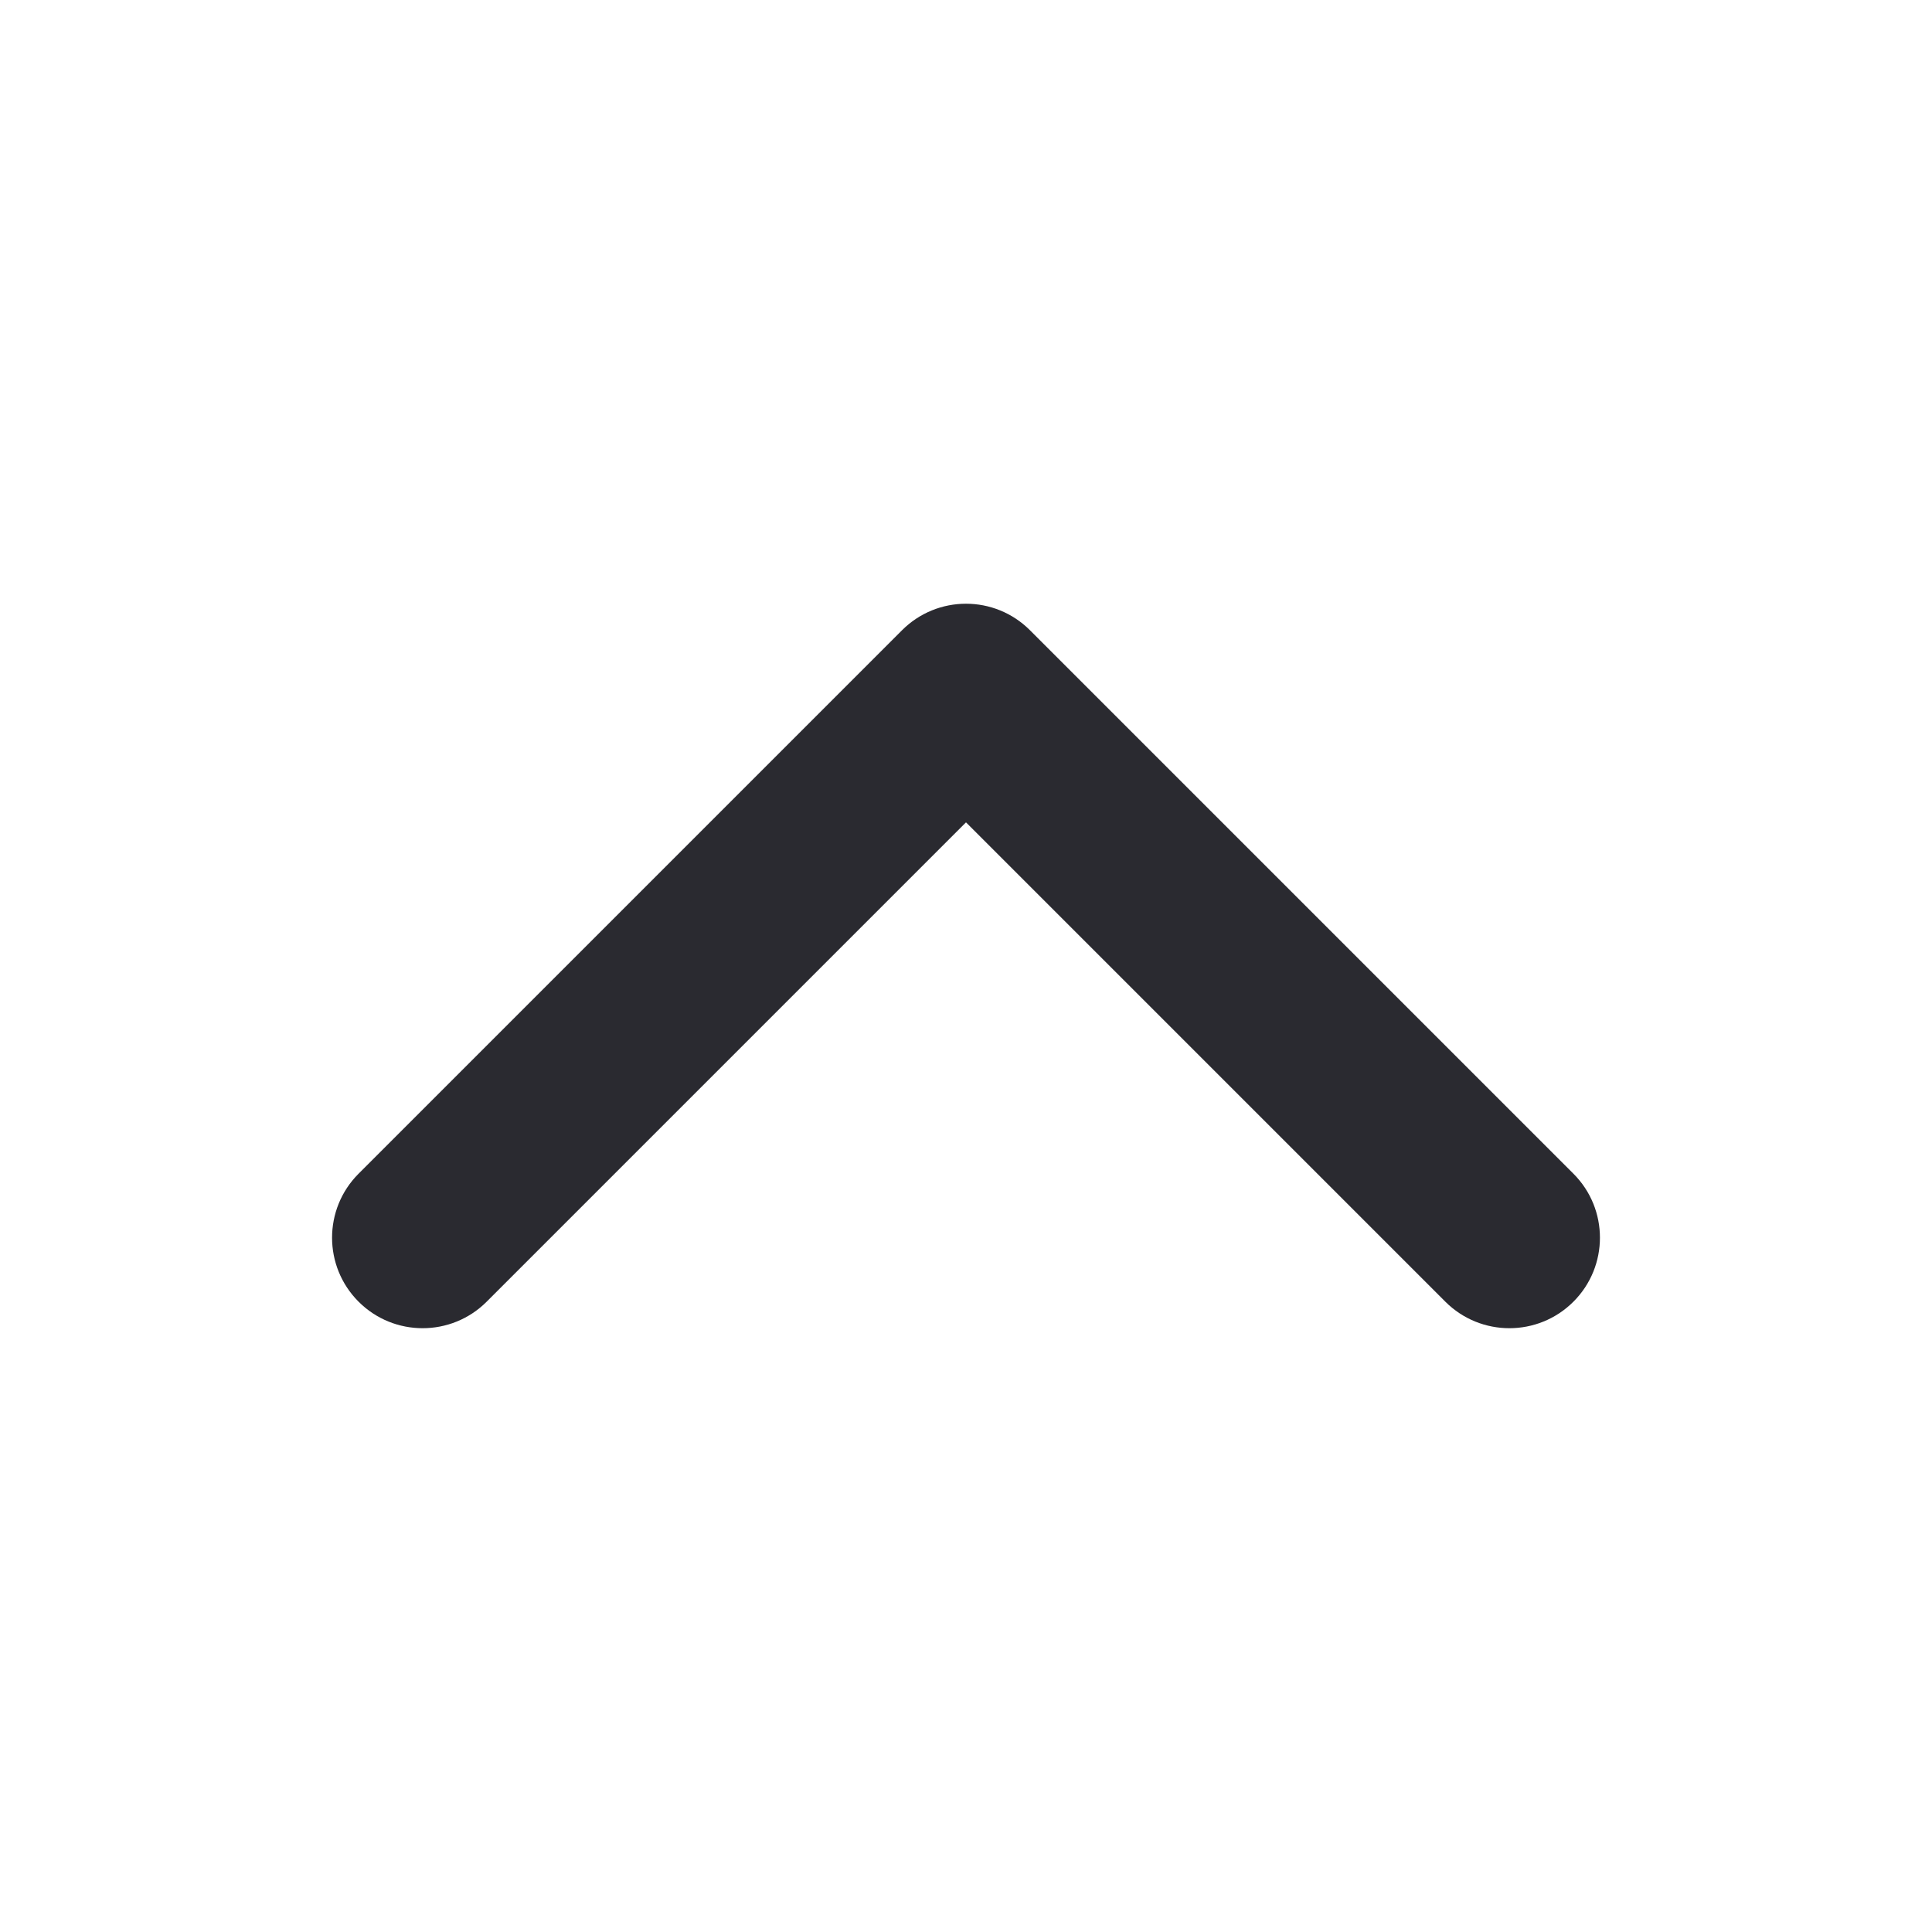
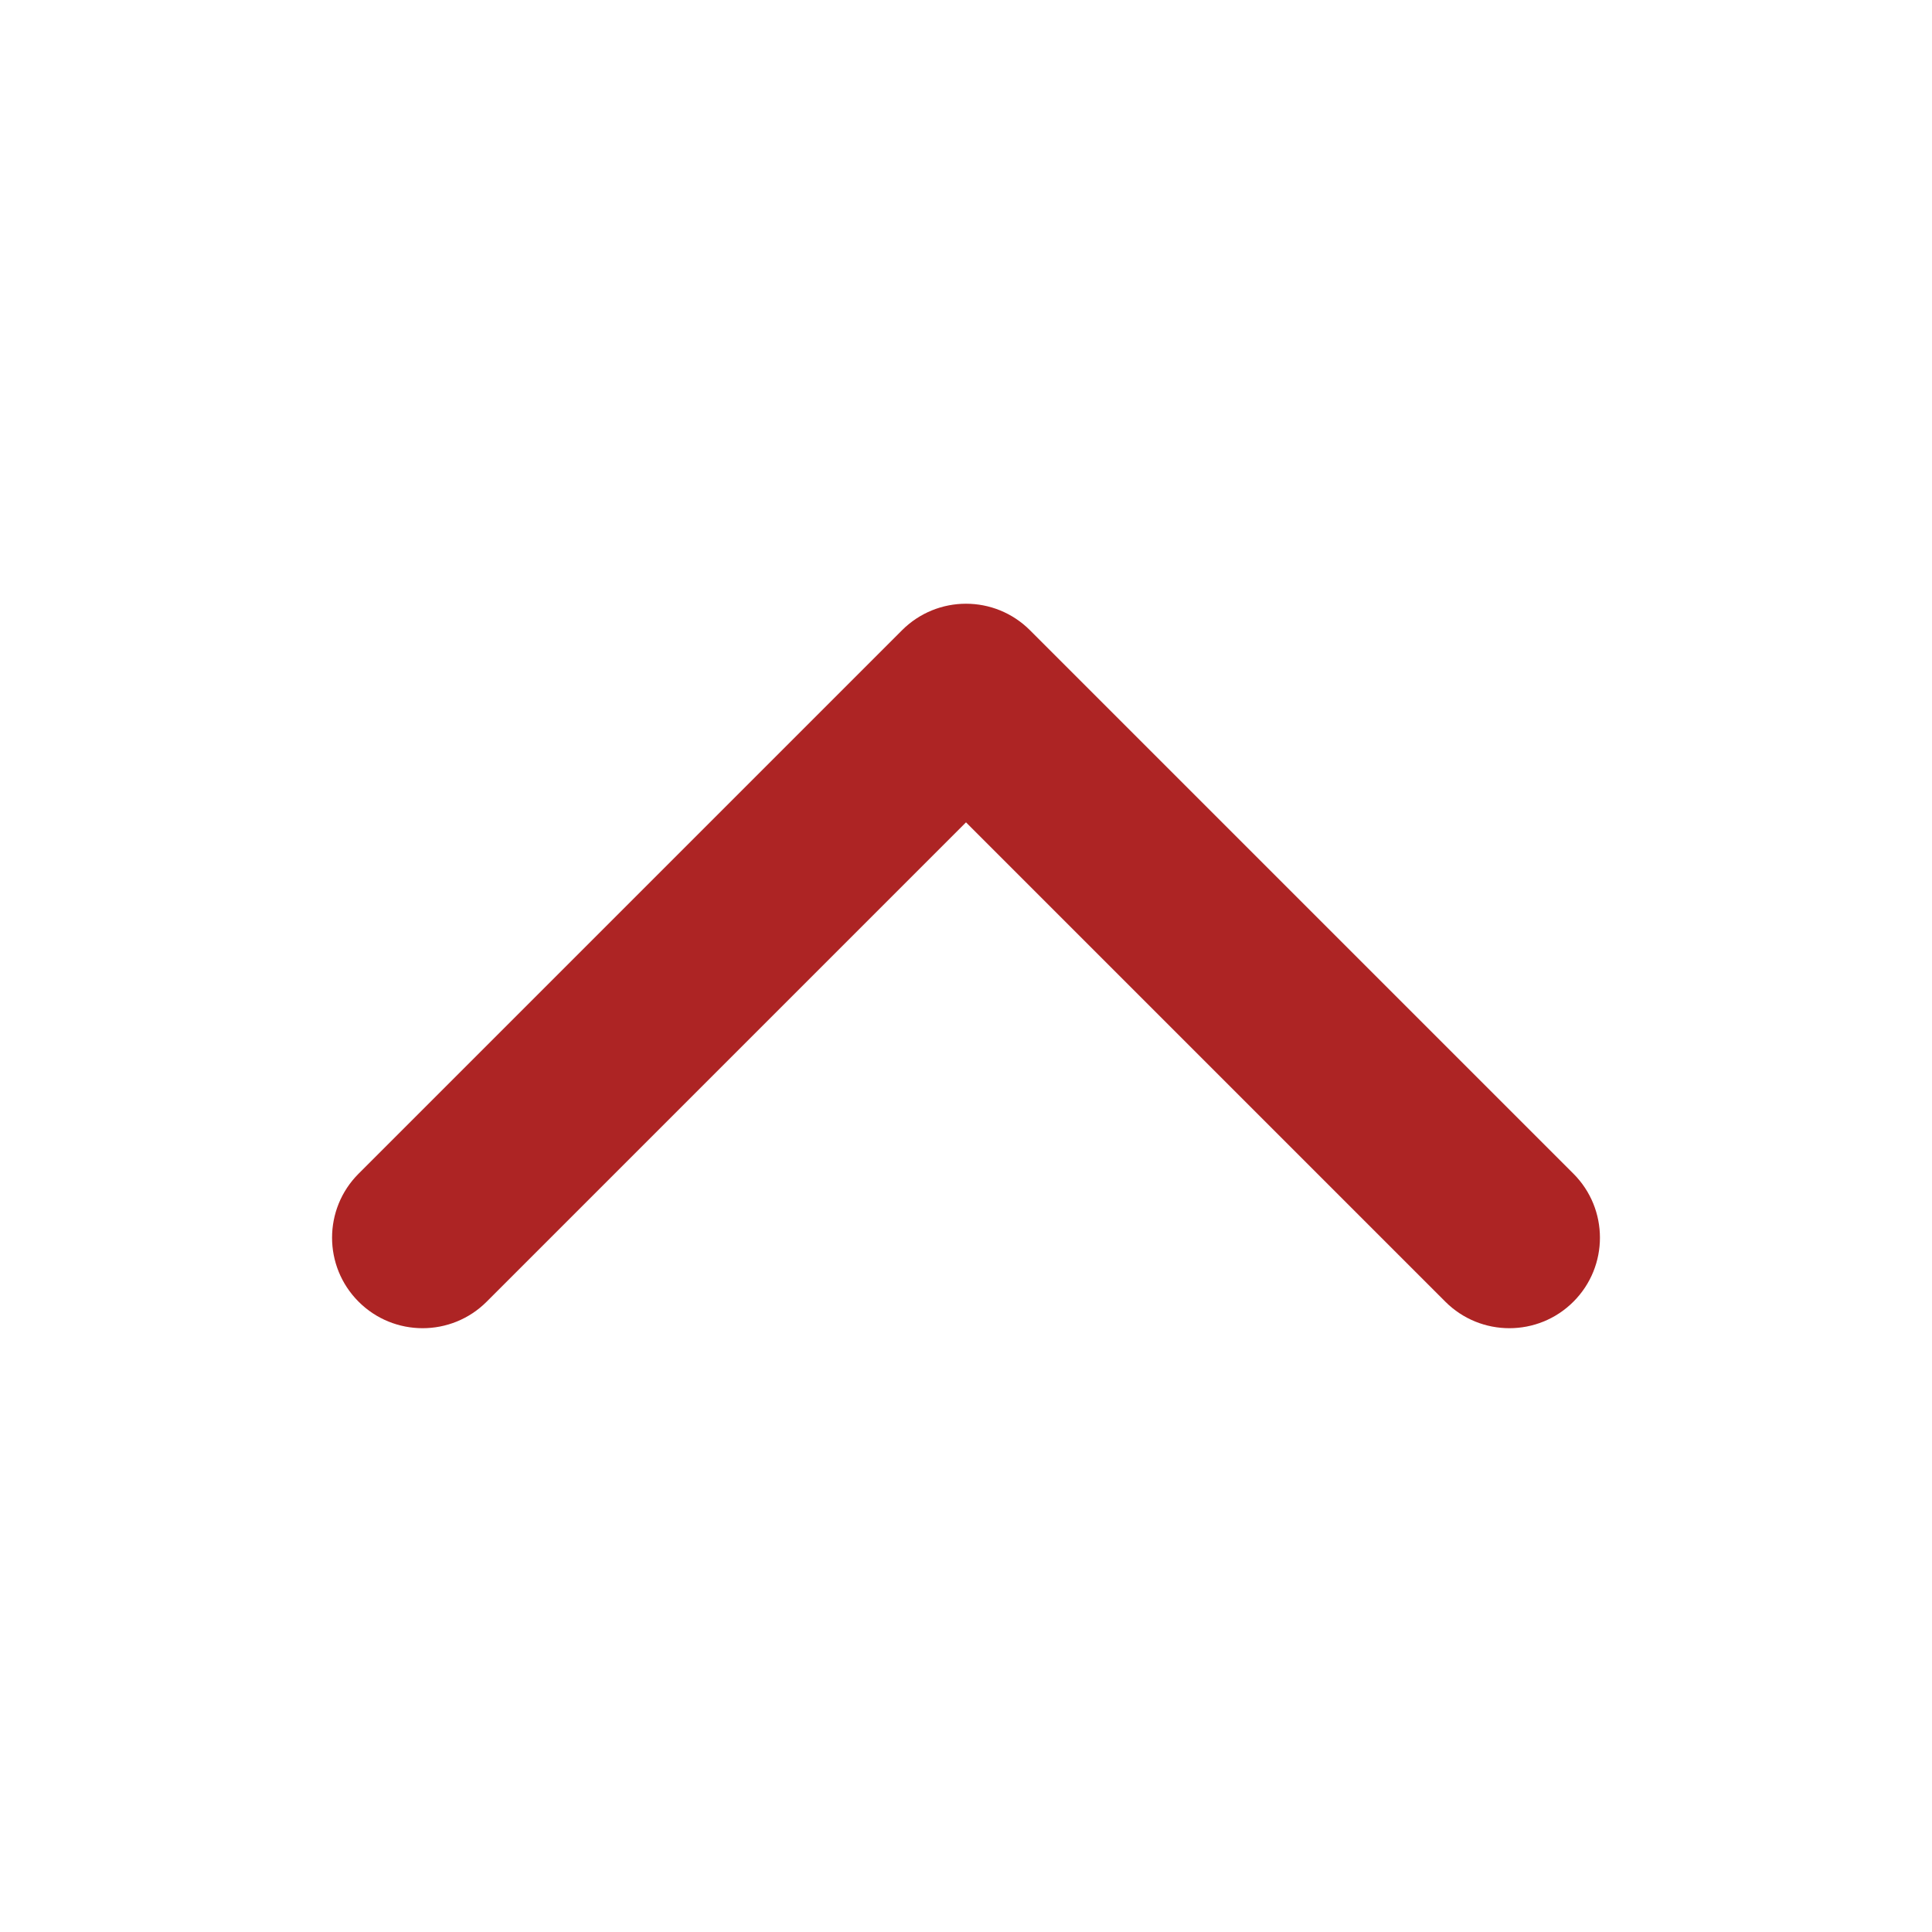
<svg xmlns="http://www.w3.org/2000/svg" width="20" height="20" viewBox="0 0 20 20" fill="none">
-   <path fill-rule="evenodd" clip-rule="evenodd" d="M3.712 13.475C4.078 13.841 4.672 13.841 5.038 13.475L10 8.513L14.962 13.475C15.328 13.841 15.922 13.841 16.288 13.475C16.654 13.109 16.654 12.516 16.288 12.15L10.663 6.525C10.297 6.158 9.703 6.158 9.337 6.525L3.712 12.15C3.346 12.516 3.346 13.109 3.712 13.475Z" fill="#2A2A30" />
+   <path fill-rule="evenodd" clip-rule="evenodd" d="M3.712 13.475C4.078 13.841 4.672 13.841 5.038 13.475L10 8.513L14.962 13.475C15.328 13.841 15.922 13.841 16.288 13.475C16.654 13.109 16.654 12.516 16.288 12.15L10.663 6.525C10.297 6.158 9.703 6.158 9.337 6.525L3.712 12.15C3.346 12.516 3.346 13.109 3.712 13.475Z" fill="#AD2424" />
</svg>
